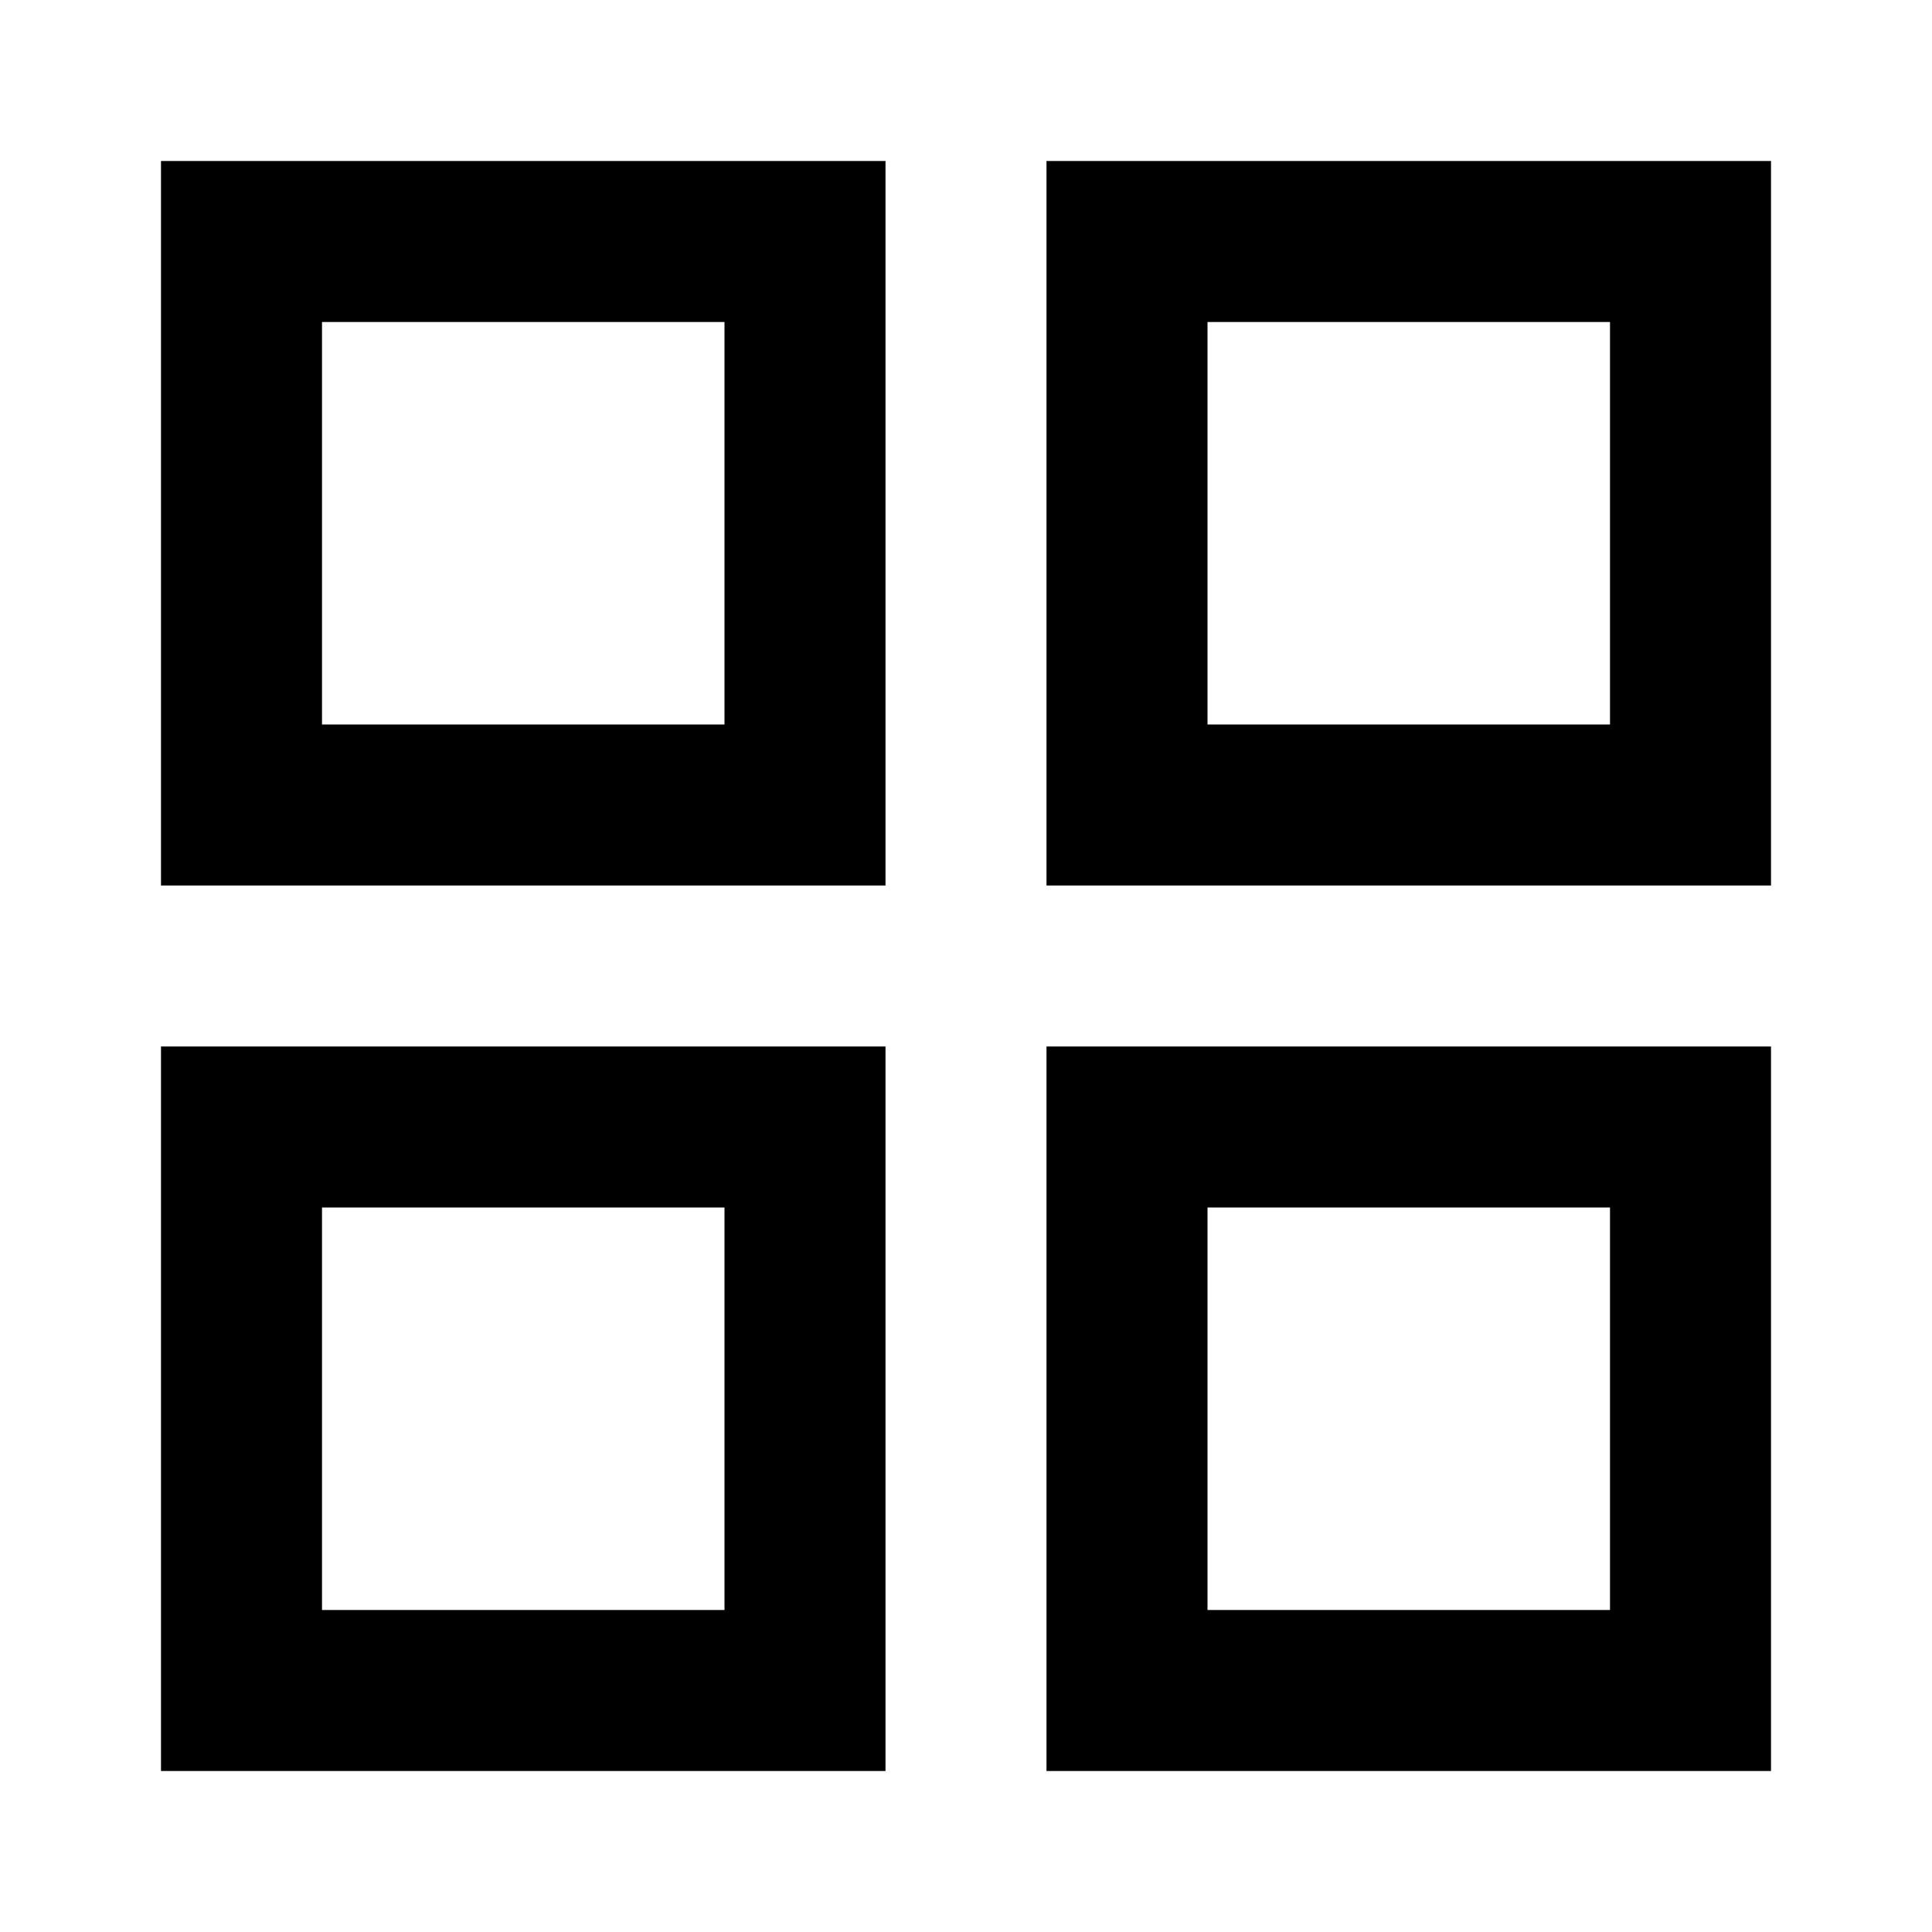
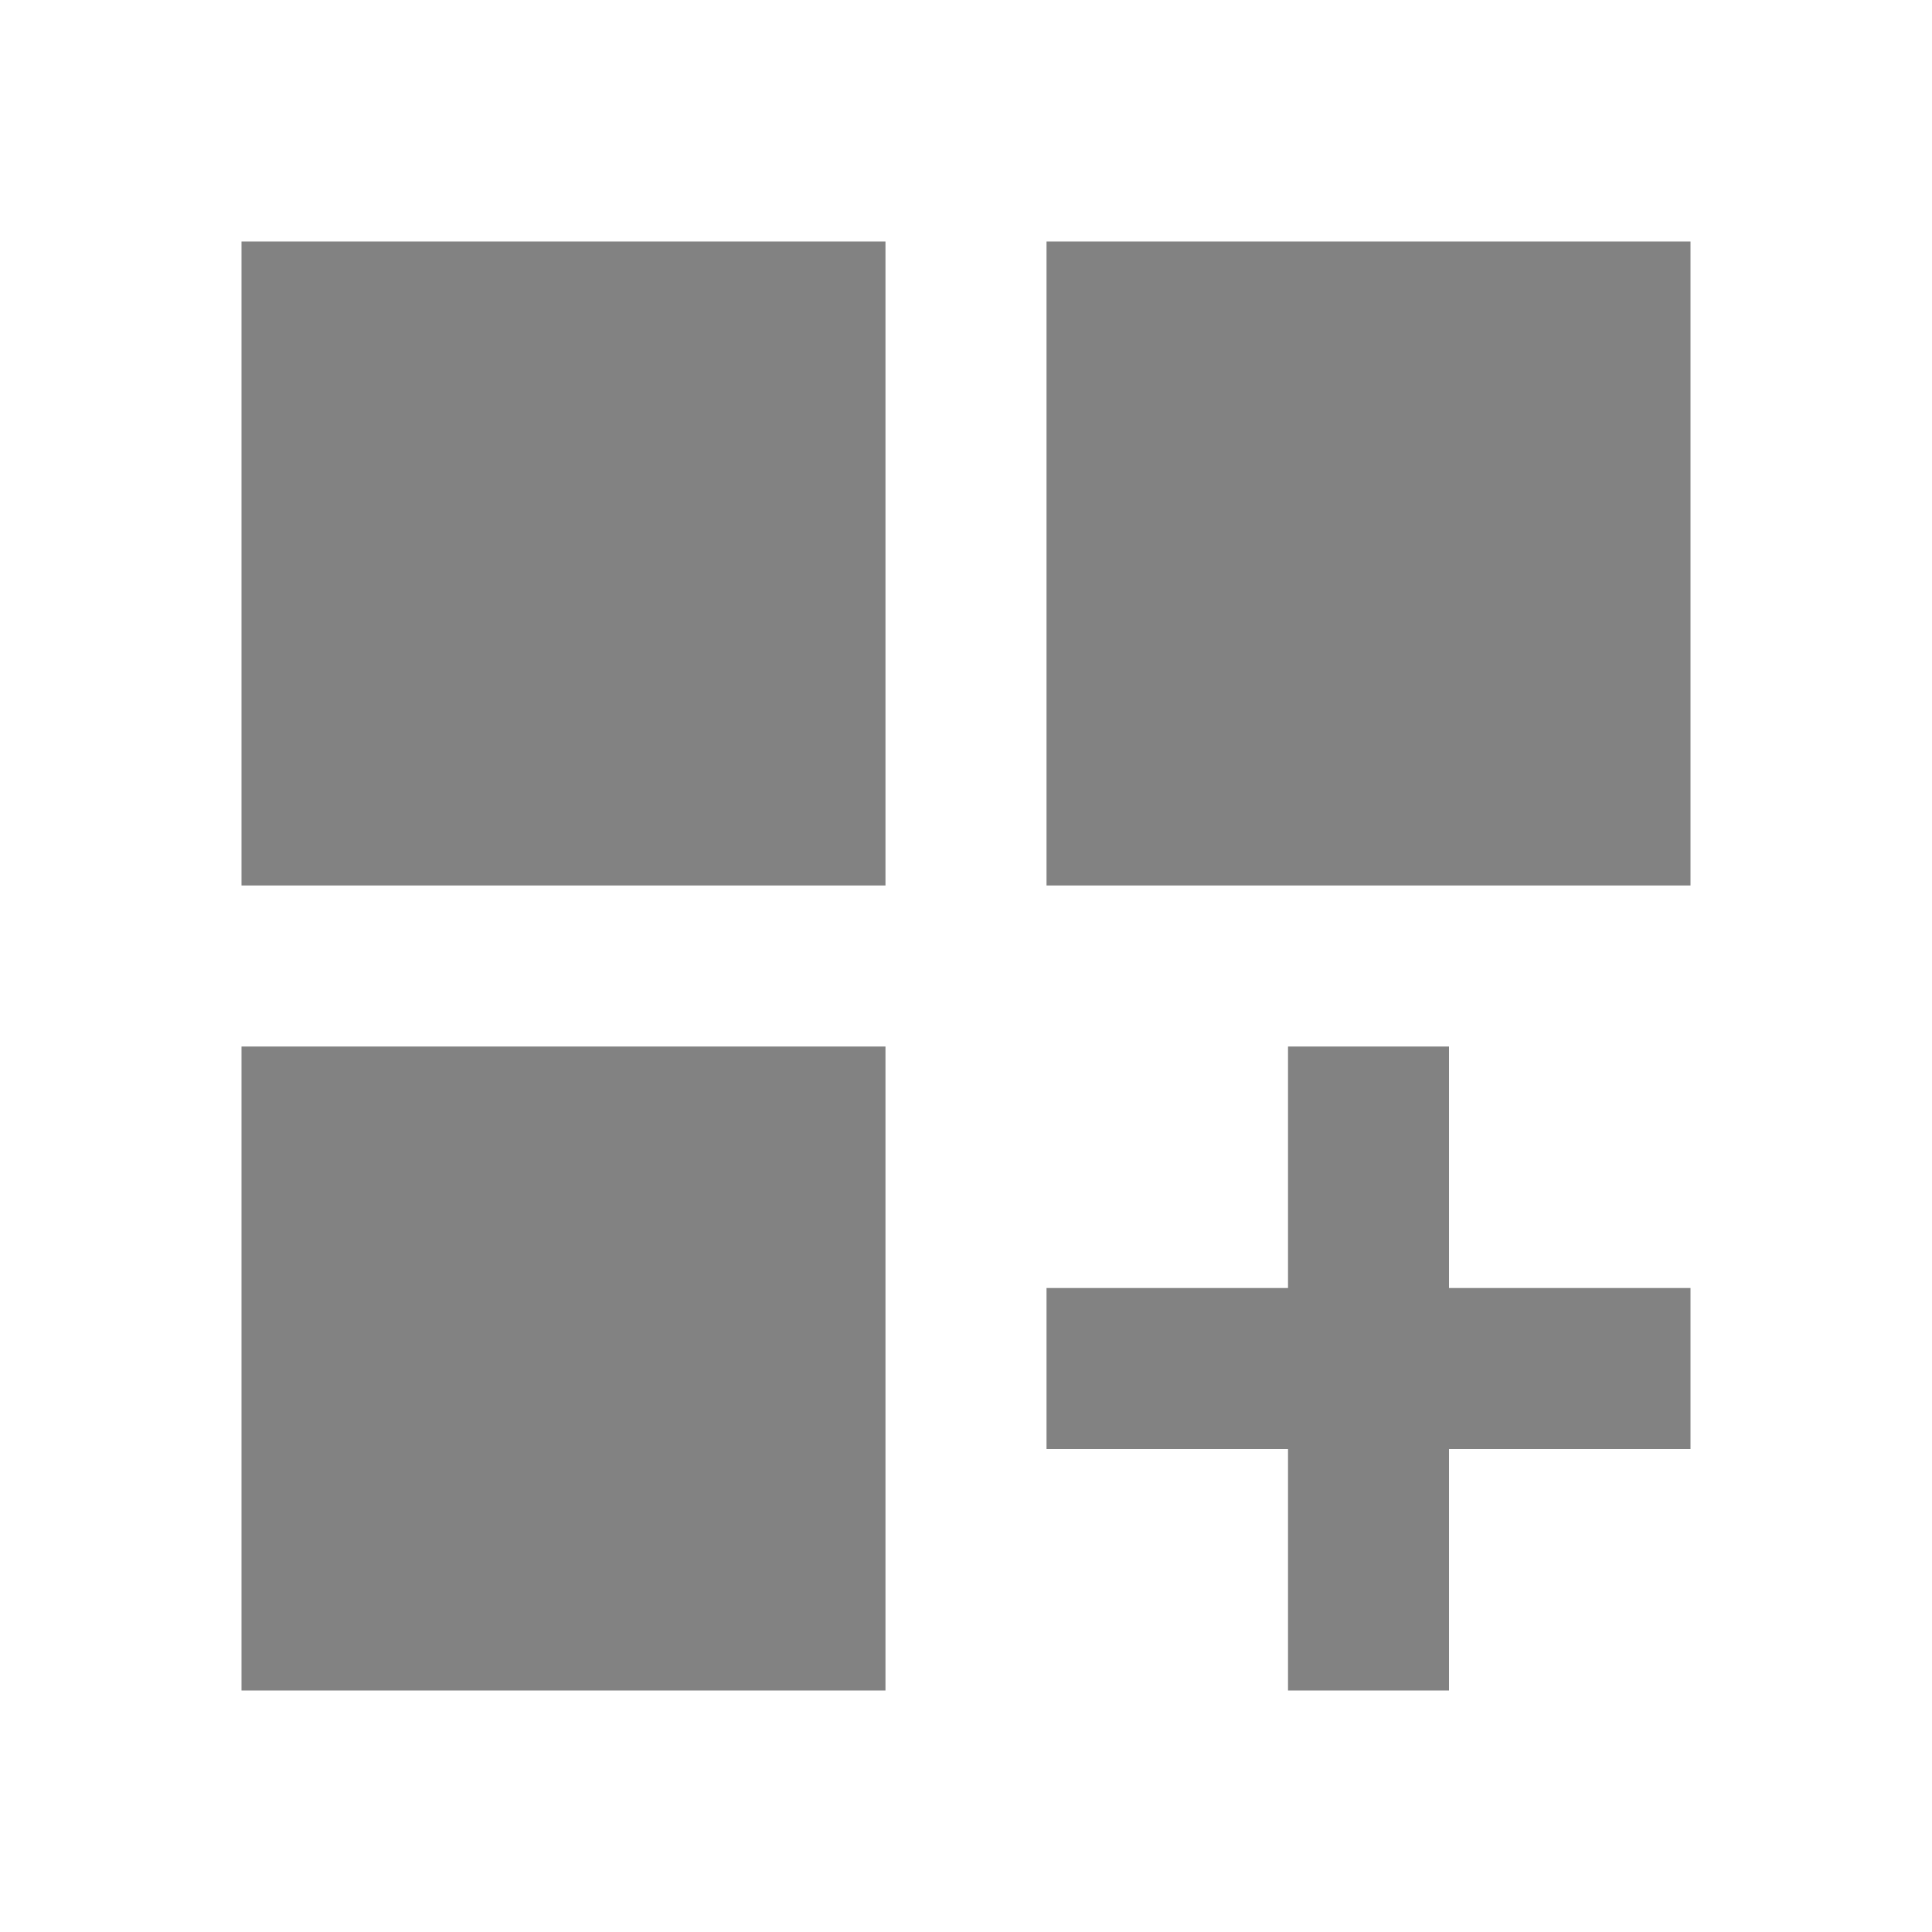
- <svg xmlns="http://www.w3.org/2000/svg" width="24" height="24" fill="none" stroke="currentColor" stroke-width="2" viewBox="0 0 24 24">
-   <rect x="3" y="3" width="7" height="7" />
-   <rect x="14" y="3" width="7" height="7" />
-   <rect x="14" y="14" width="7" height="7" />
-   <rect x="3" y="14" width="7" height="7" />
+ <svg xmlns="http://www.w3.org/2000/svg" width="31" height="31" viewBox="0 0 31 31" fill="none">
+   <path d="M3.875 3.875H14.208V14.208H3.875V3.875ZM16.792 3.875H27.125V14.208H16.792V3.875ZM3.875 16.792H14.208V27.125H3.875V16.792ZM20.667 16.792H23.25V20.667H27.125V23.25H23.25V27.125H20.667V23.25H16.792V20.667H20.667V16.792Z" fill="#828282" />
</svg>
